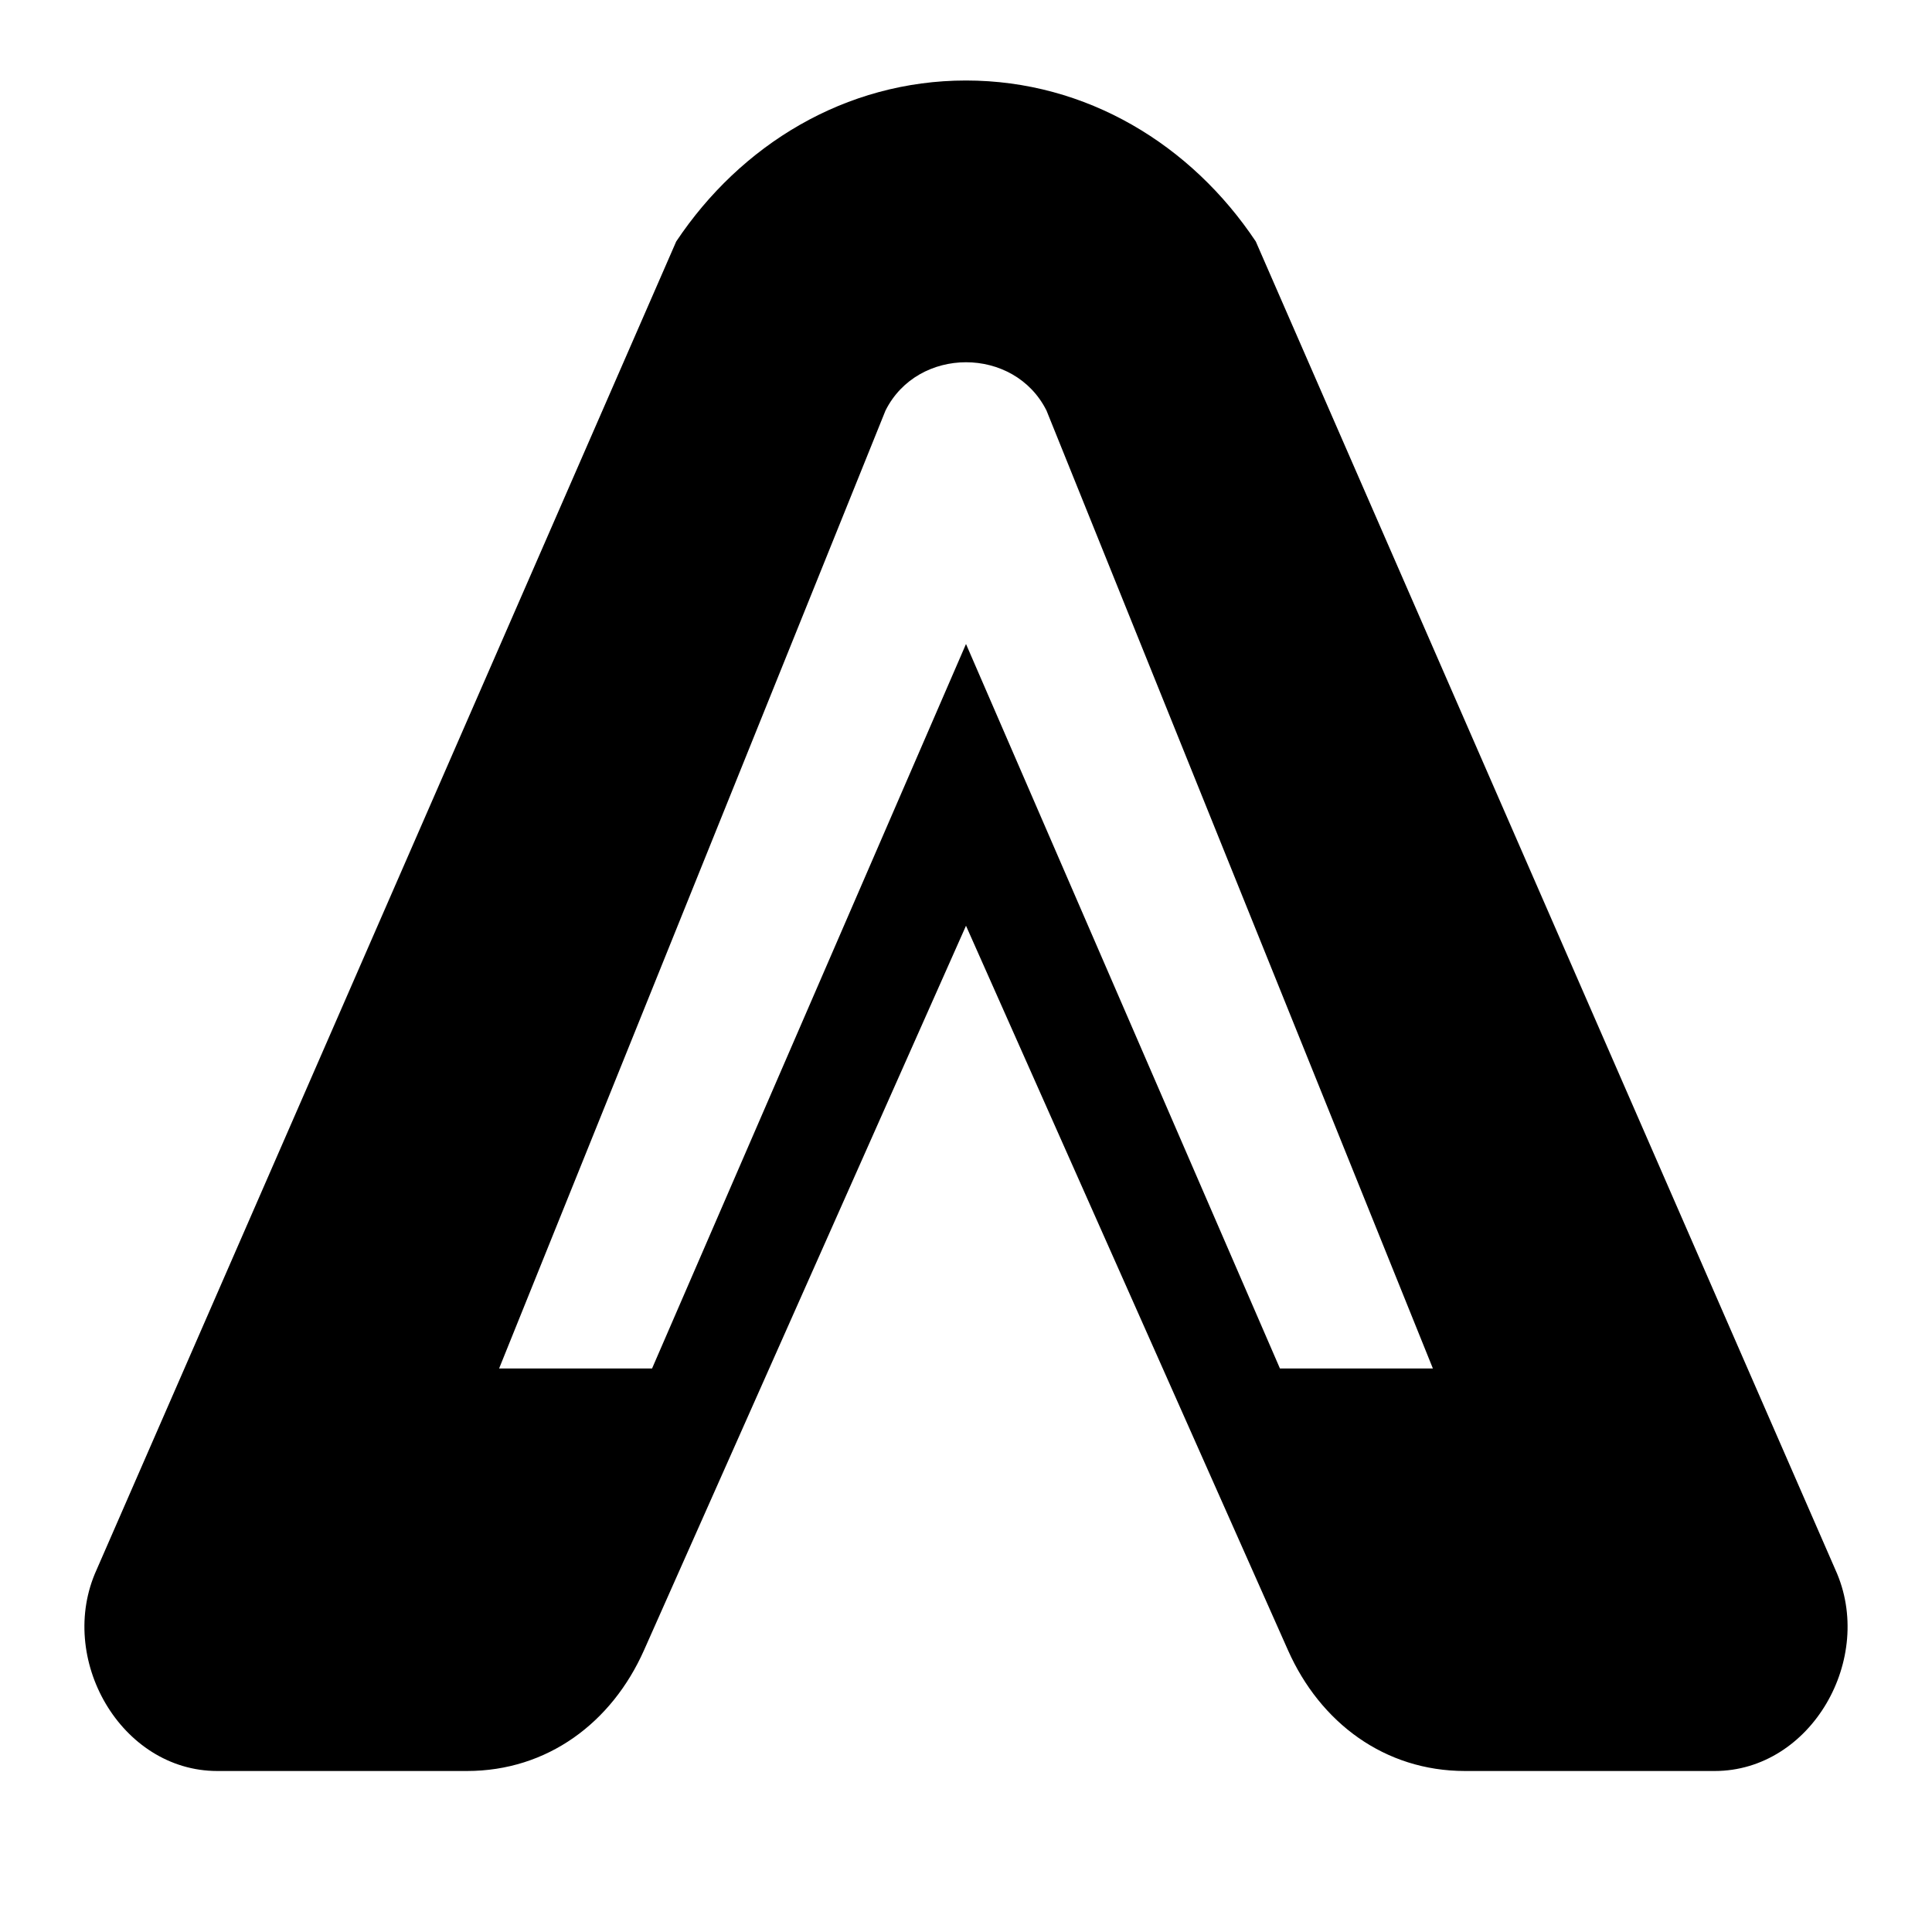
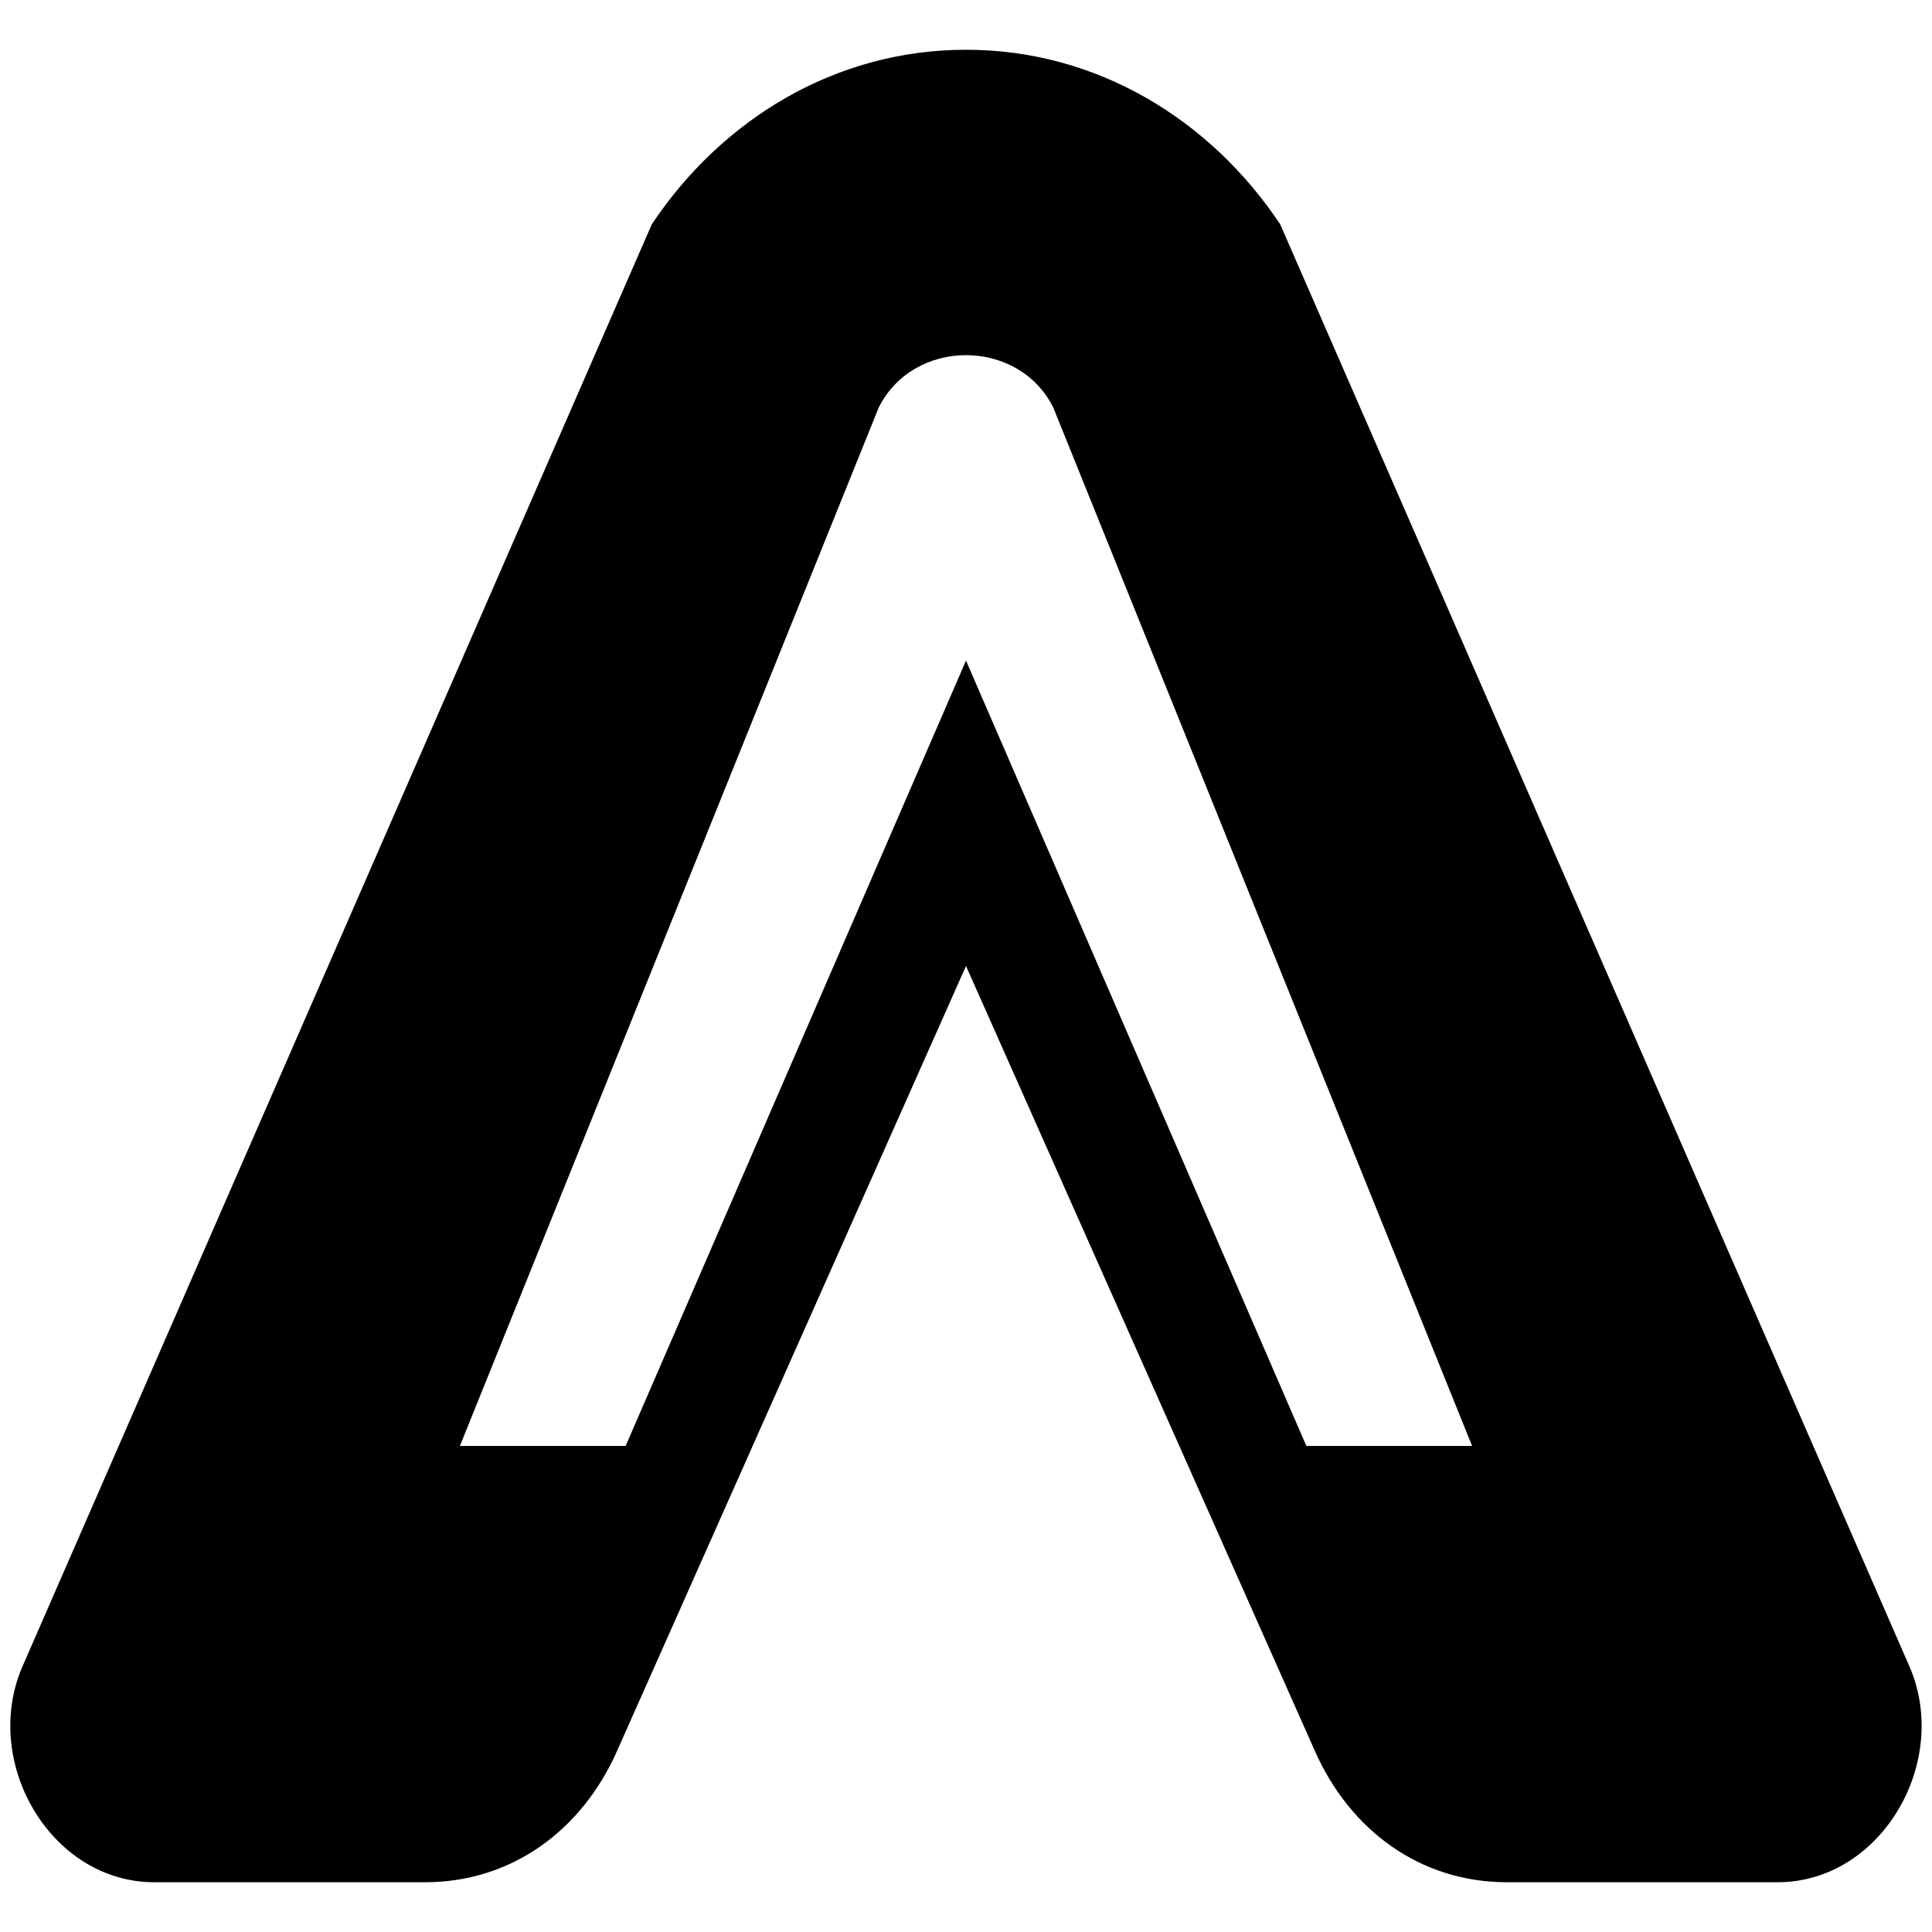
- <svg xmlns="http://www.w3.org/2000/svg" viewBox="0 0 24 24">
-   <path d="M12 1C10.5 1 9.2 1.8 8.4 3L1.2 19.5C0.7 20.6 1.5 22 2.7 22h3.1c1 0 1.8-.6 2.2-1.5L12 11.5l4 9C16.4 21.4 17.2 22 18.2 22h3.1c1.2 0 2-1.4 1.5-2.5L15.6 3C14.8 1.8 13.5 1 12 1zm0 3.5c.4 0 .8.2 1 .6L17.8 17h-1.9L12 8l-3.9 9H6.2L11 5.1c.2-.4.6-.6 1-.6z" />
+ <svg xmlns="http://www.w3.org/2000/svg" viewBox="0 0 24 24" version="1.1" id="svg1">
+   <defs id="defs1" />
+   <path d="m 12,0.618 c -1.626,0 -3.035,0.867 -3.903,2.168 L 0.292,20.672 c -0.542,1.192 0.325,2.71 1.626,2.71 h 3.36 c 1.084,0 1.951,-0.65 2.385,-1.626 L 12,12 l 4.336,9.756 c 0.434,0.976 1.301,1.626 2.385,1.626 h 3.36 c 1.301,0 2.168,-1.518 1.626,-2.71 L 15.903,2.786 C 15.035,1.485 13.626,0.618 12,0.618 Z m 0,3.794 c 0.434,0 0.867,0.217 1.084,0.65 L 18.287,17.962 H 16.228 L 12,8.206 7.772,17.962 H 5.713 L 10.916,5.062 C 11.133,4.629 11.566,4.412 12,4.412 Z" id="path1" style="stroke-width:1.084" />
</svg>
